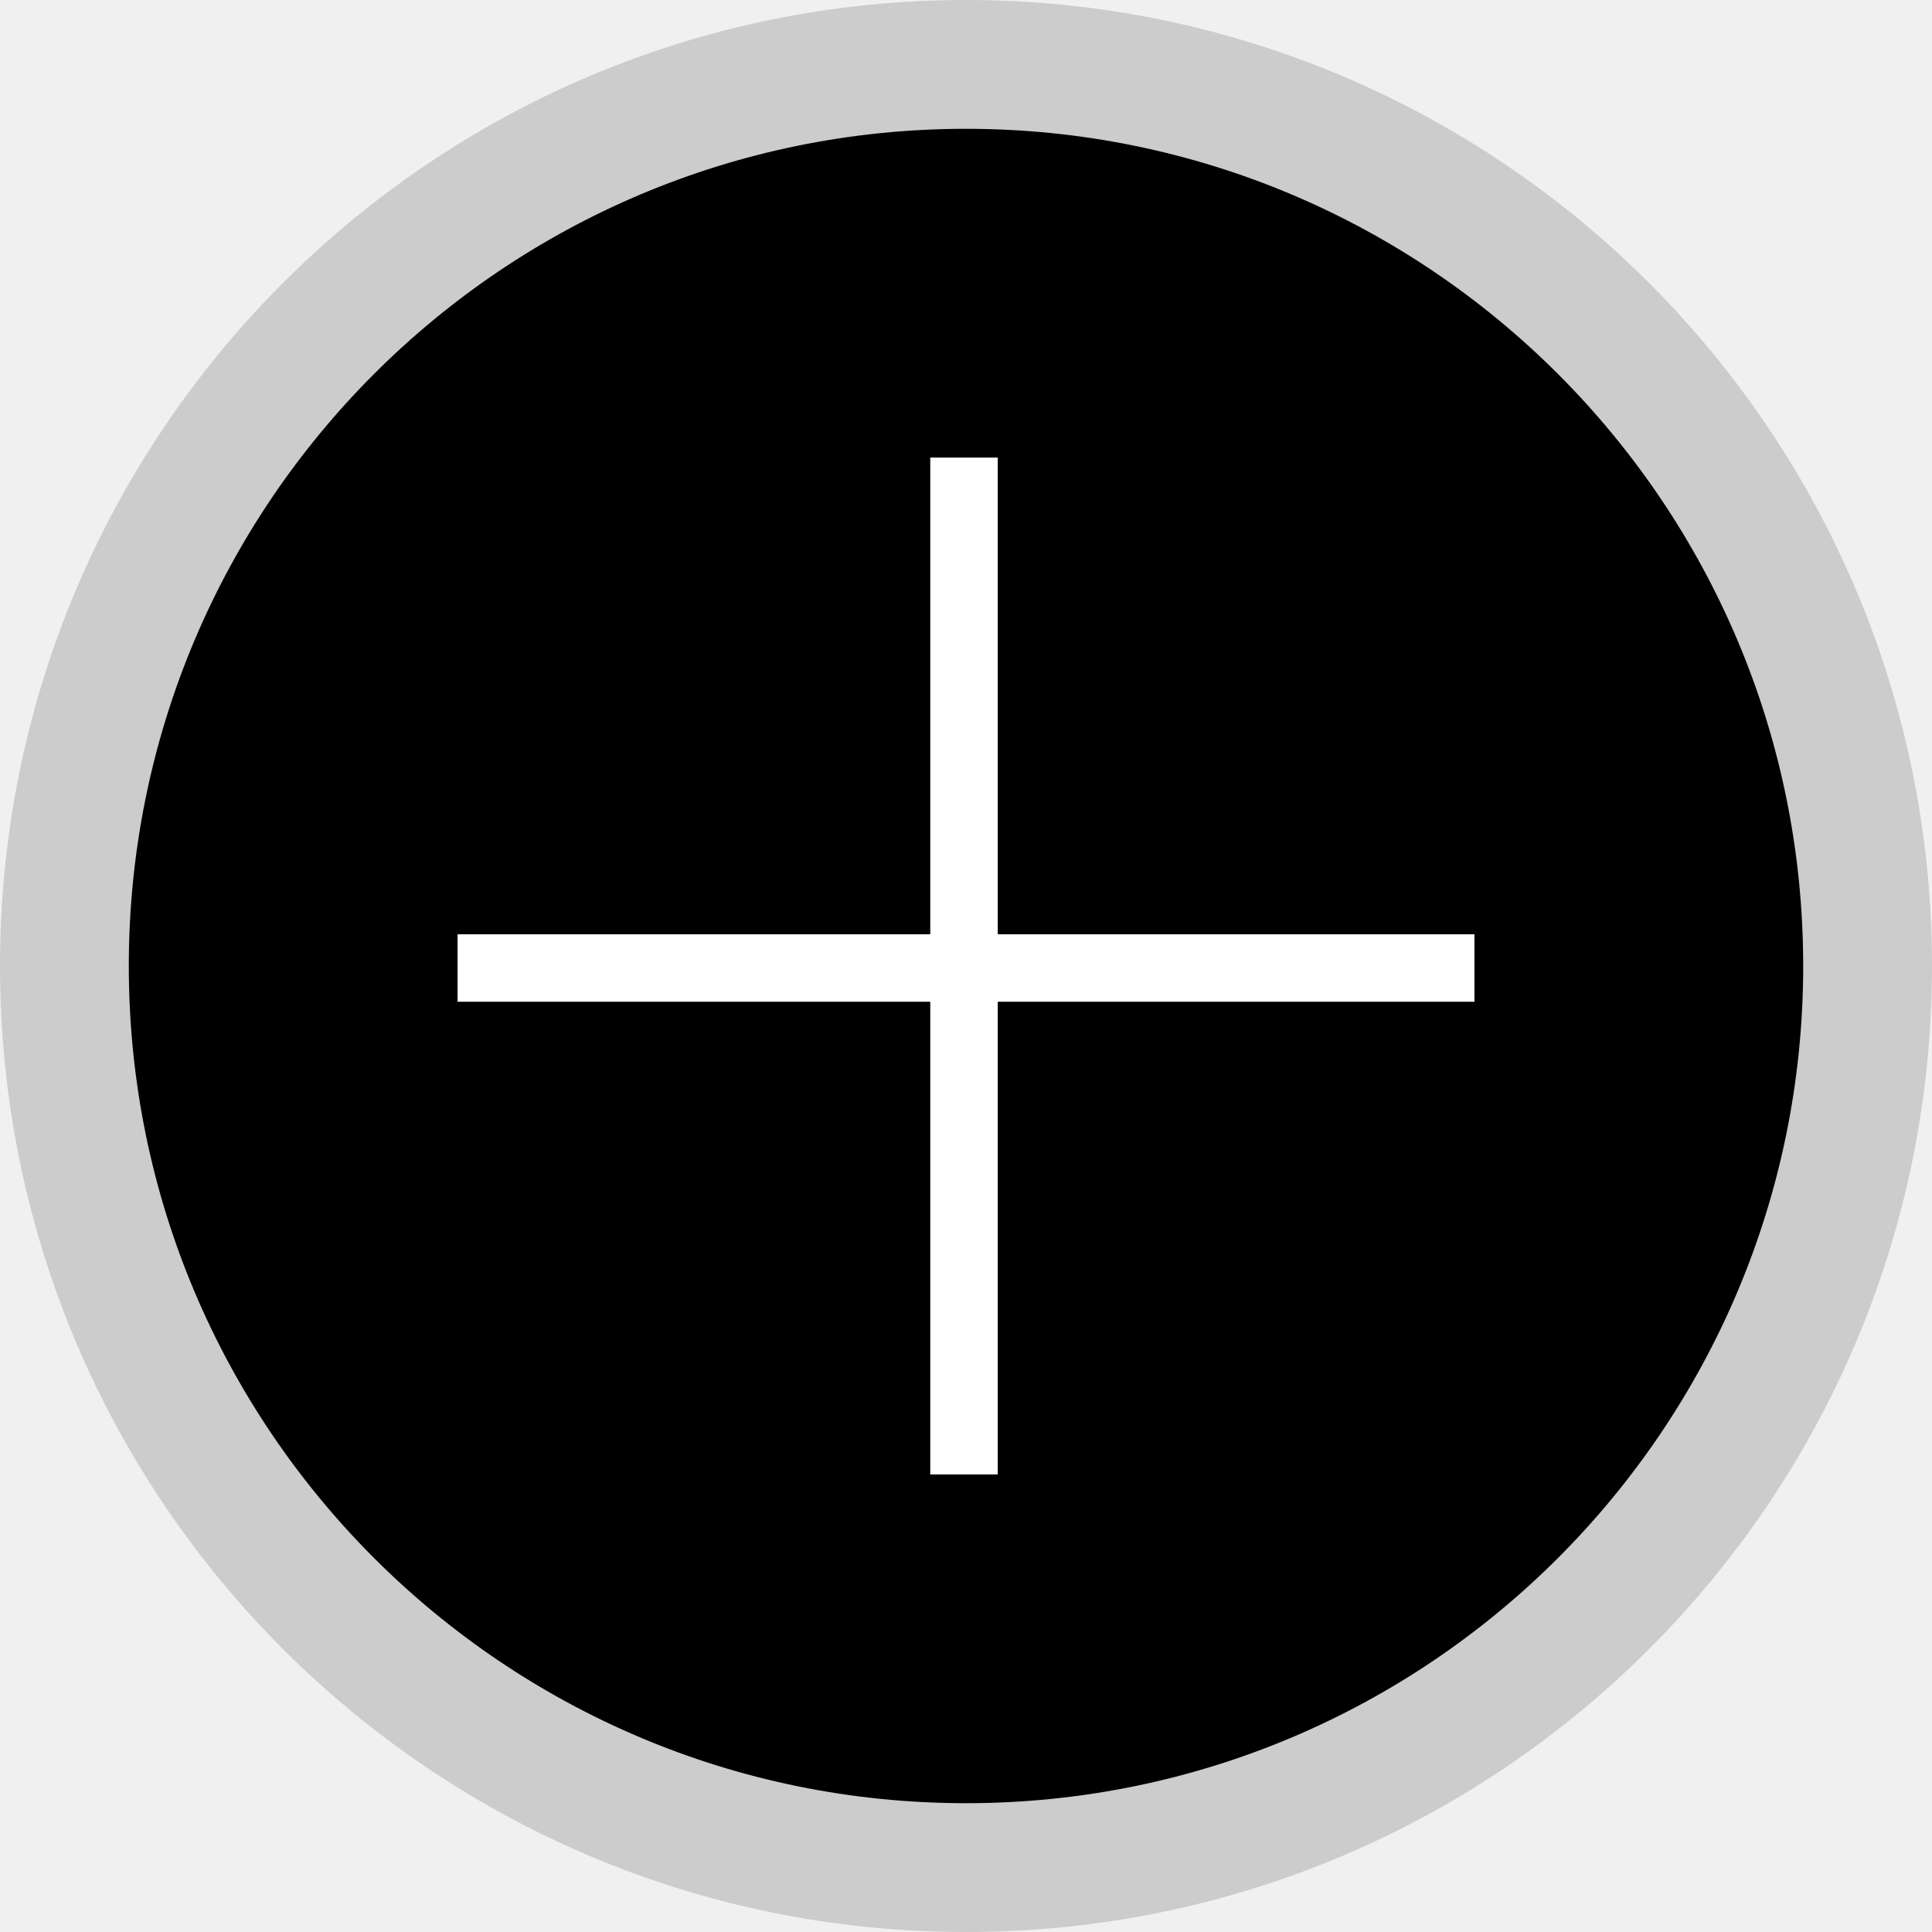
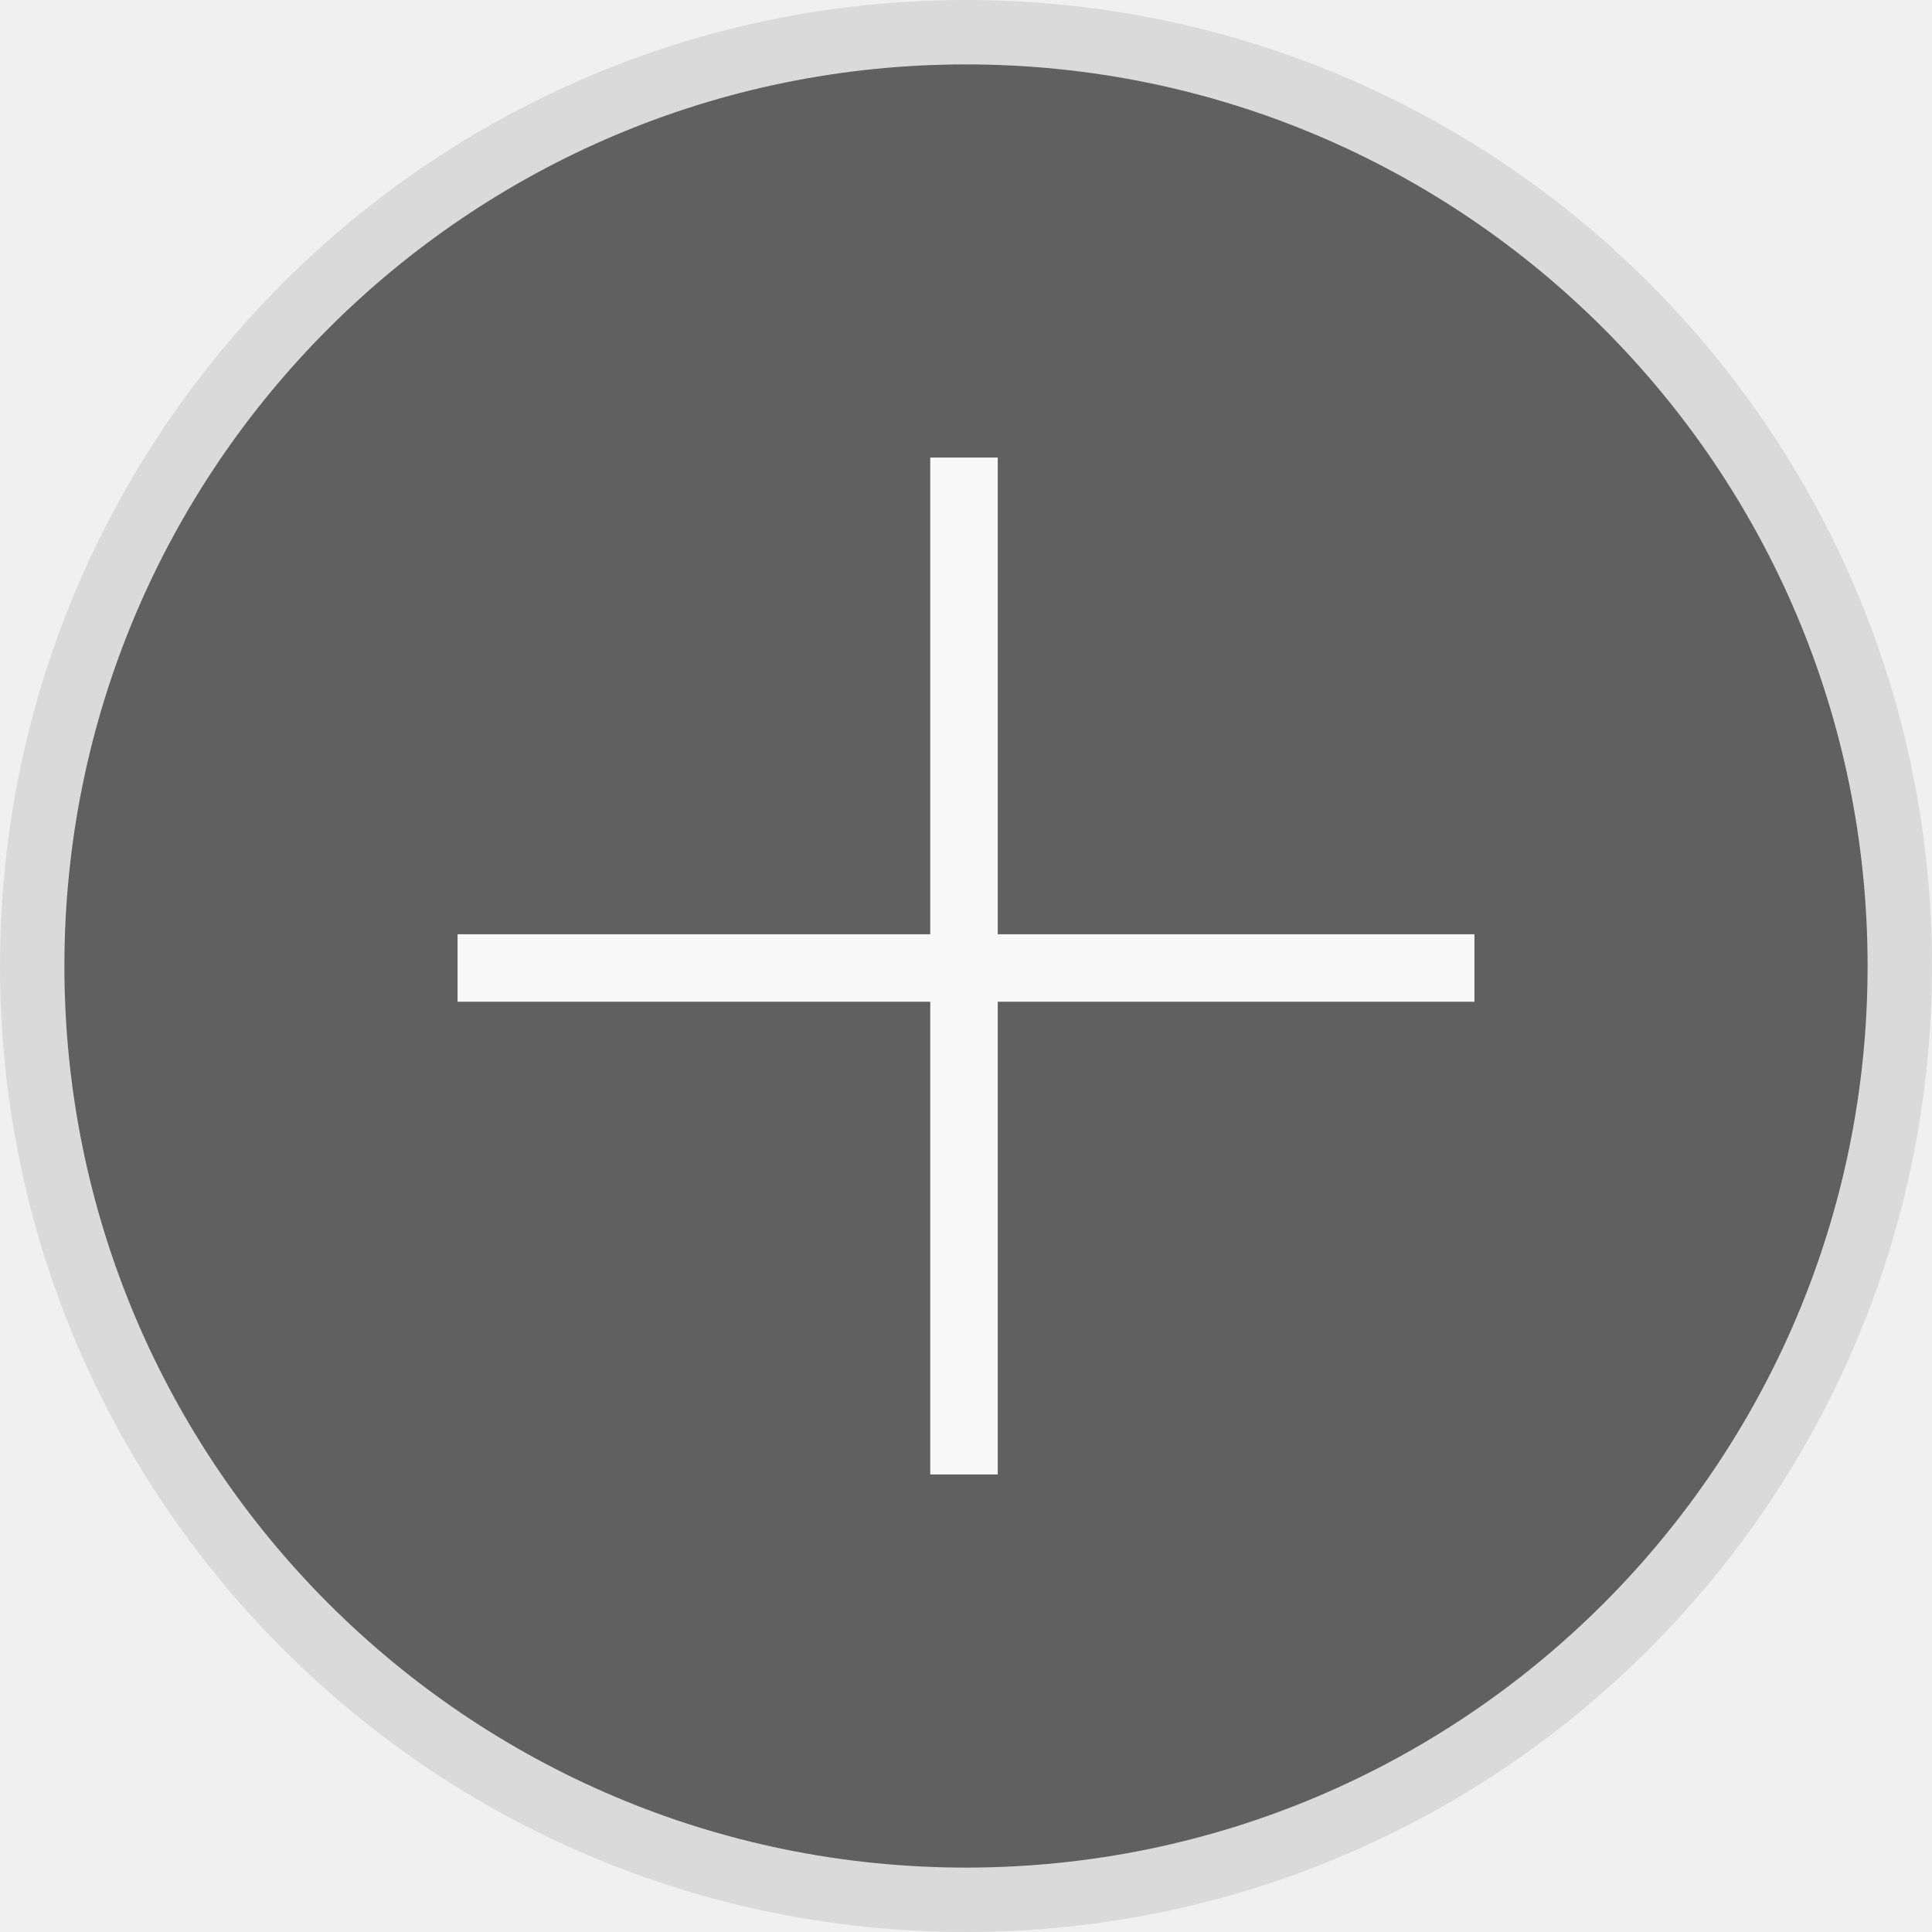
<svg xmlns="http://www.w3.org/2000/svg" width="30" height="30" viewBox="0 0 30 30" fill="none">
-   <circle cx="15" cy="15" r="15" fill="#CCCCCC" />
-   <path d="M28 15C28 22.18 22.18 28 15 28C7.82 28 2 22.18 2 15C2 7.82 7.82 2 15 2C22.18 2 28 7.82 28 15Z" fill="black" />
-   <path d="M22.895 15.555H15.493V22.895H14.445V15.555H7.105V14.507H14.445V7.105H15.493V14.507H22.895V15.555Z" fill="white" />
+   <g opacity="0.6">
+     <circle cx="15" cy="15" r="15" fill="#CCCCCC" />
+     <path d="M29 15C29 22.732 22.732 29 15 29C7.268 29 1 22.732 1 15C1 7.268 7.268 1 15 1C22.732 1 29 7.268 29 15Z" fill="black" />
+     <path d="M22.895 15.555H15.493V22.895H14.445V15.555H7.105V14.507H14.445V7.105H15.493V14.507H22.895V15.555Z" fill="white" />
+   </g>
</svg>
